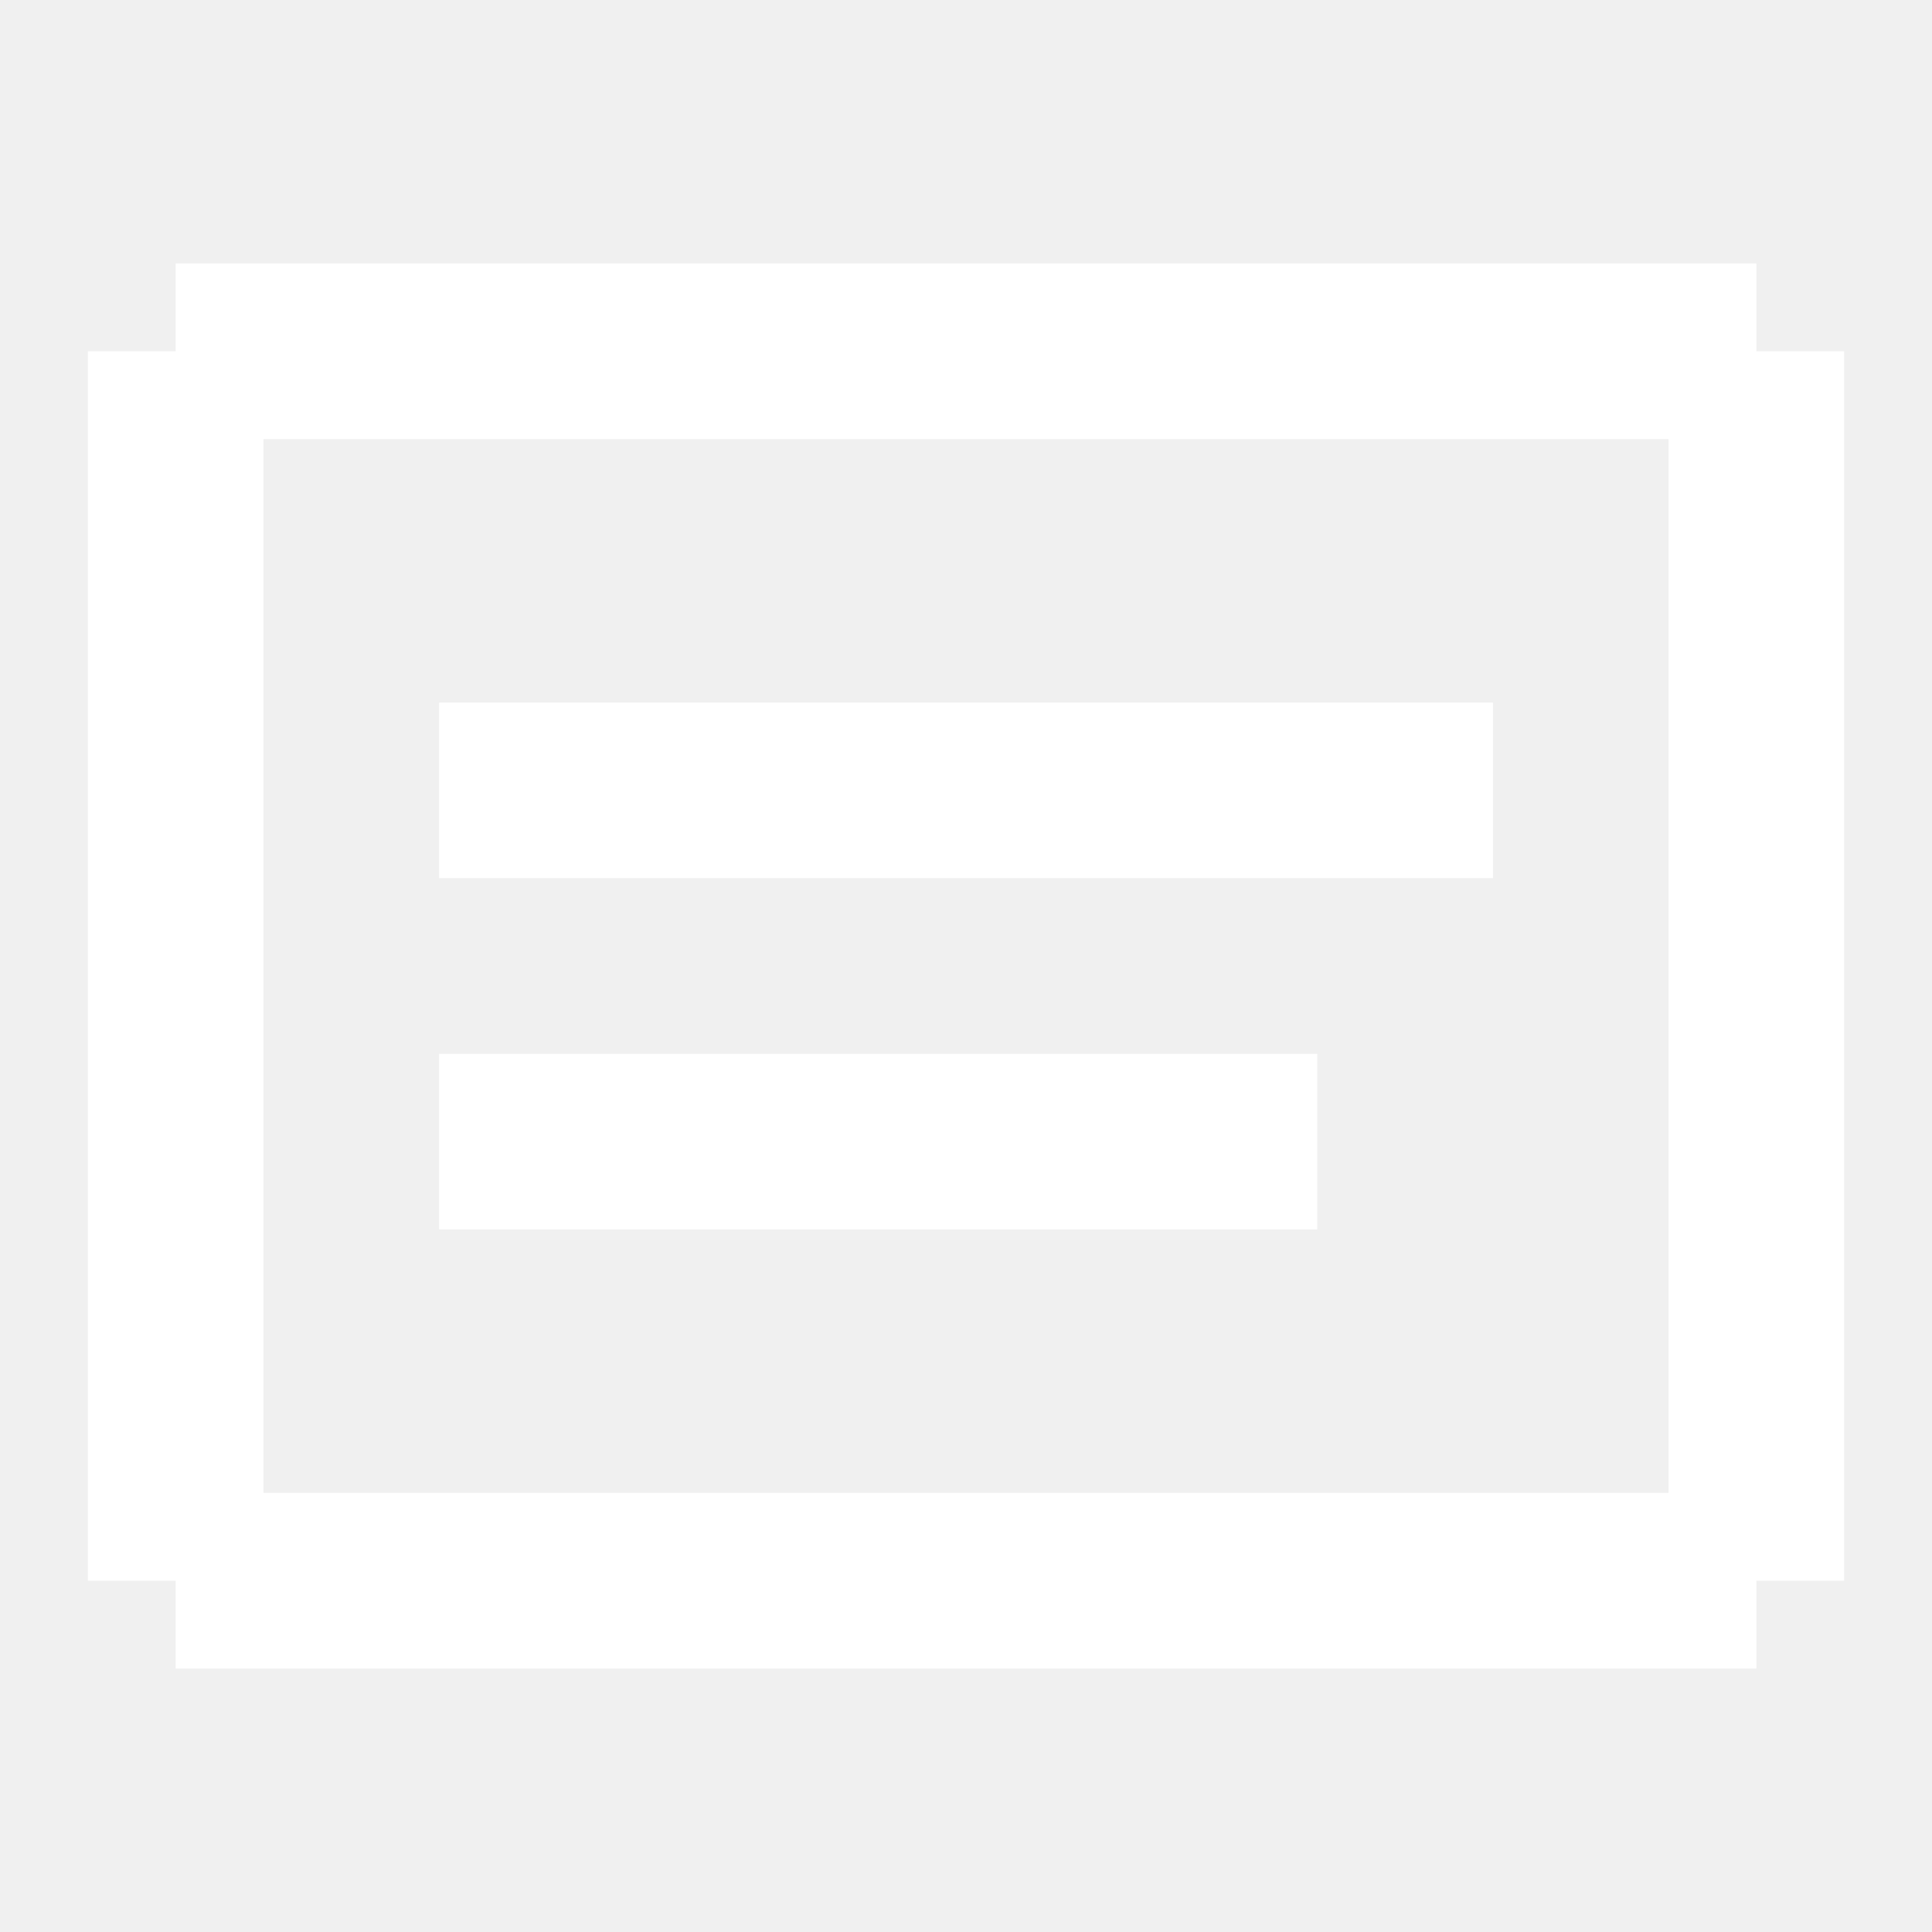
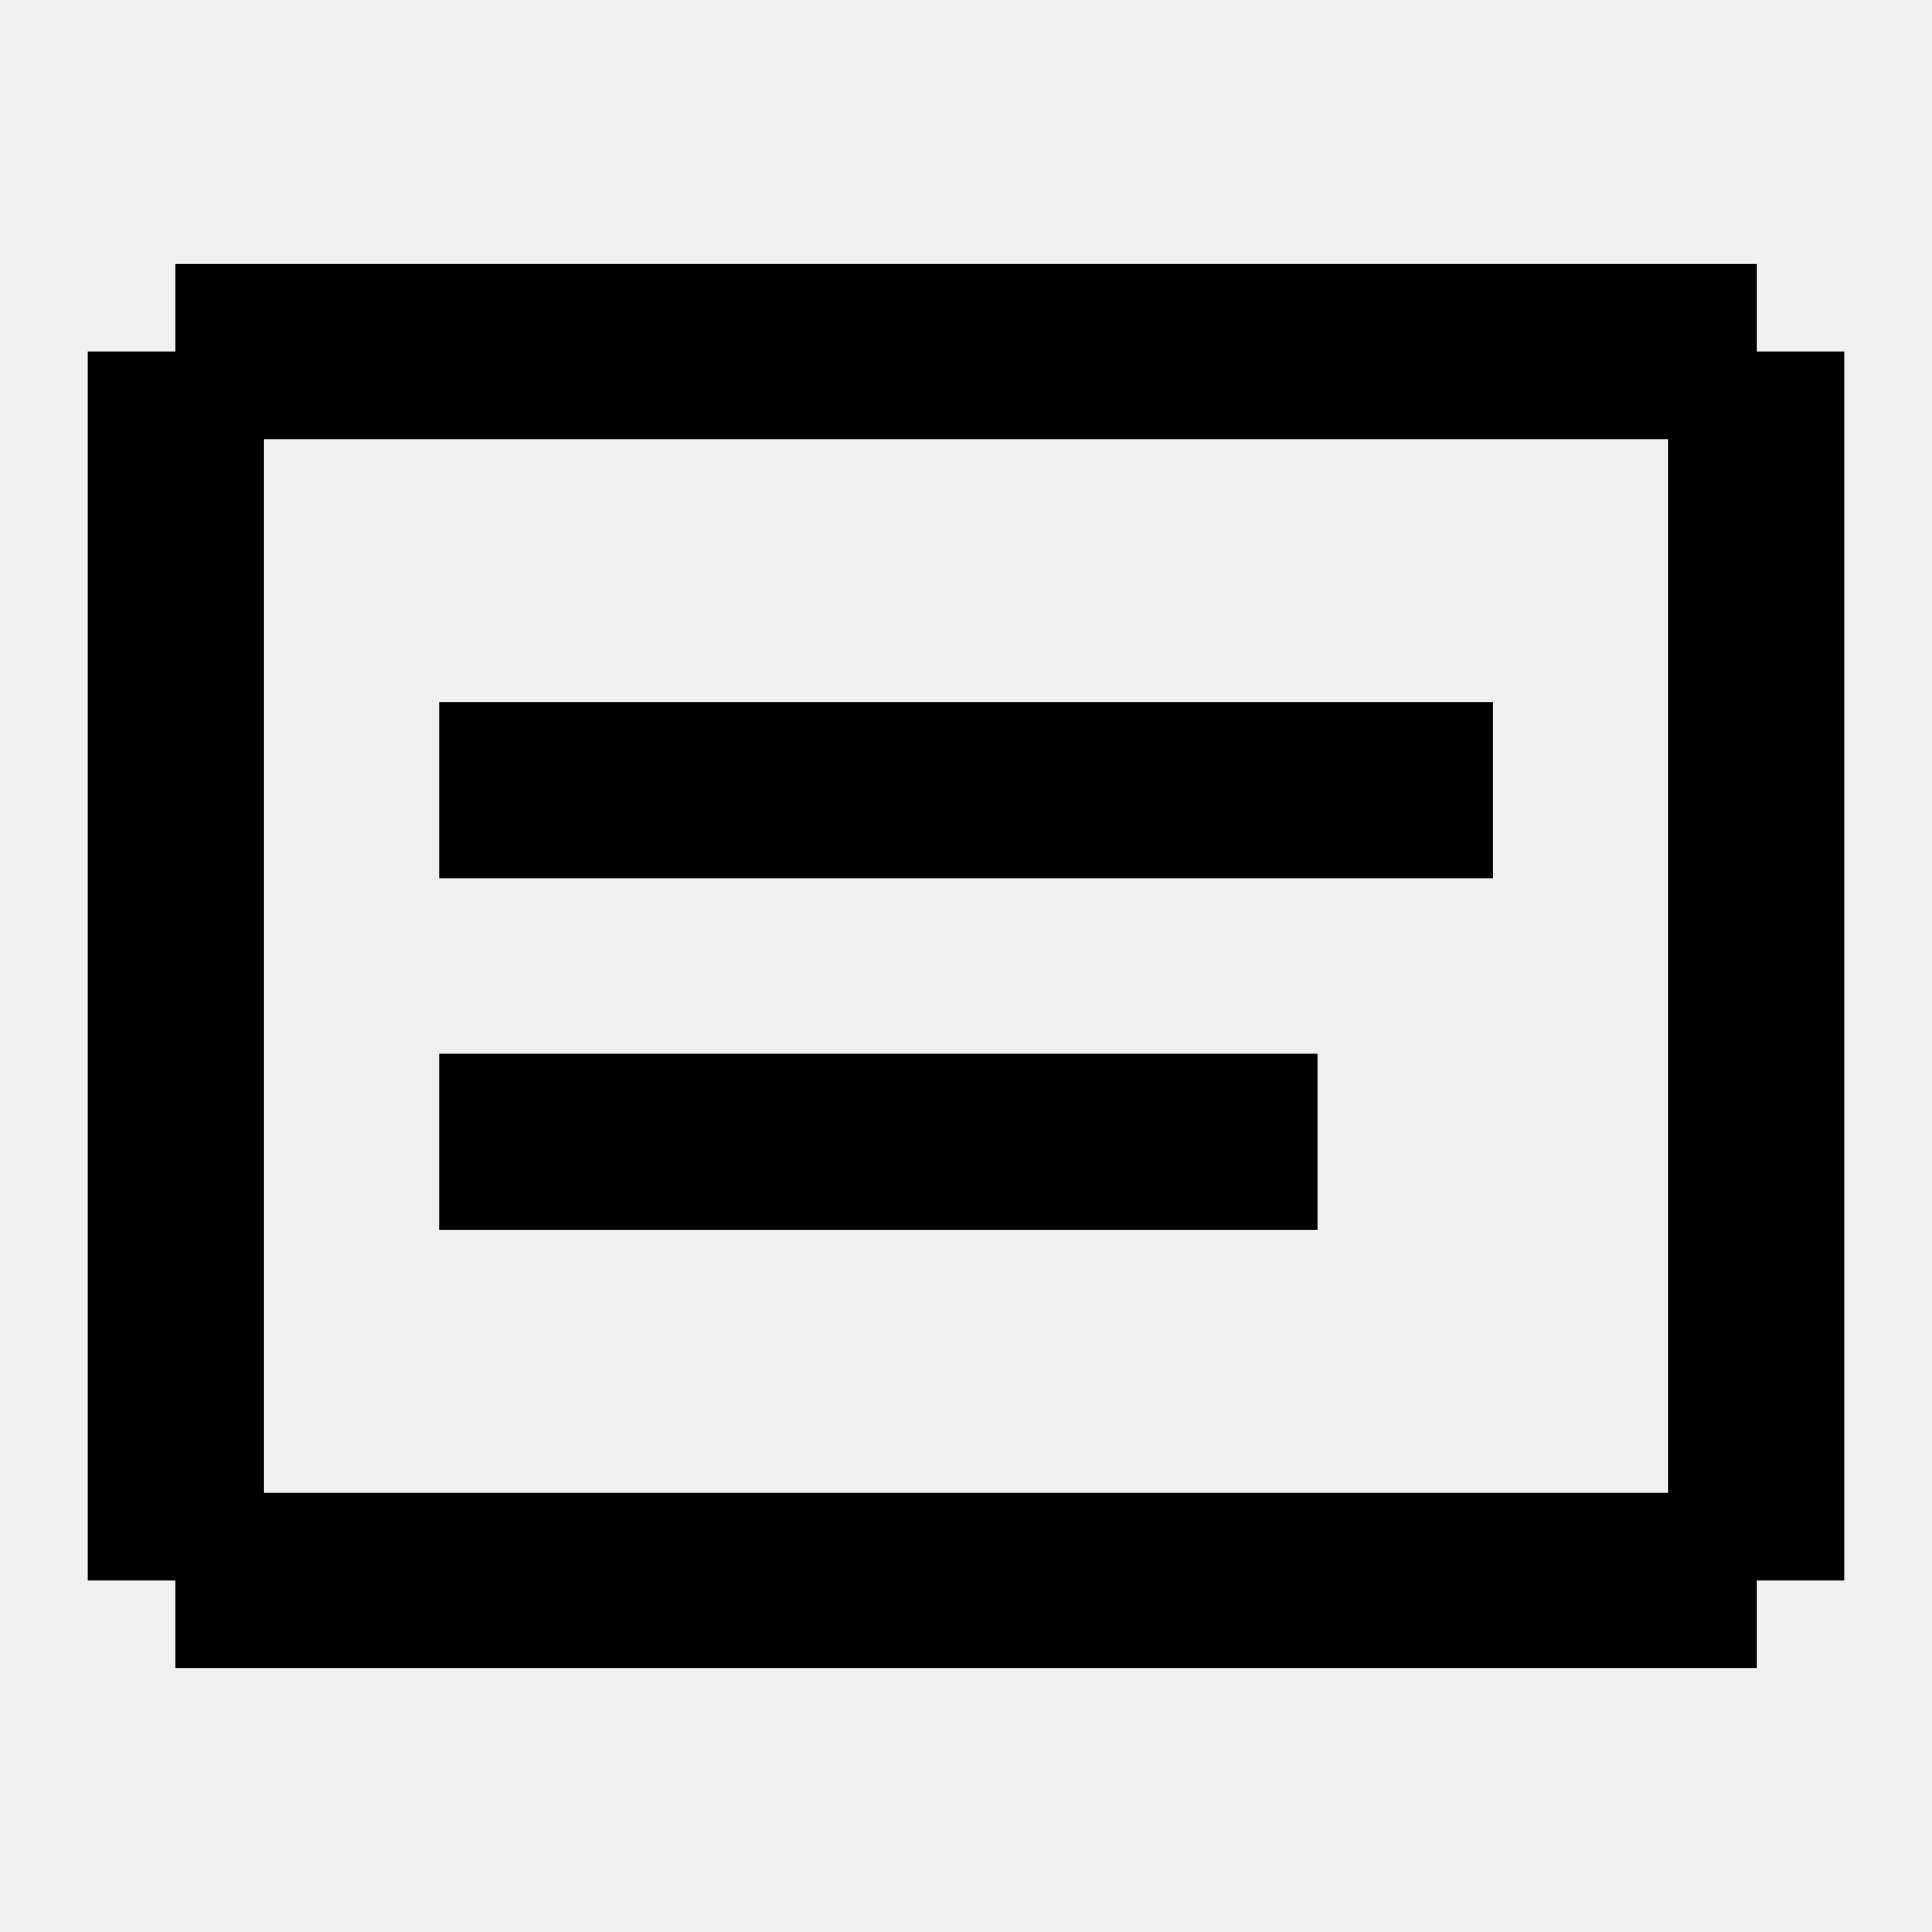
<svg xmlns="http://www.w3.org/2000/svg" width="17" height="17" viewBox="0 0 17 17" fill="none">
-   <path d="M13.137 6.182V7.727H3.864V6.182H13.137ZM3.864 9.273H11.591V10.818H3.864V9.273ZM1.546 2.318H15.455V3.091H16.227V13.909H15.455V14.682H1.546V13.909H0.773V3.091H1.546V2.318ZM2.318 3.864V13.136H14.682V3.864H2.318Z" fill="#fff" />
+   <path d="M13.137 6.182V7.727H3.864V6.182H13.137ZM3.864 9.273H11.591V10.818H3.864V9.273ZM1.546 2.318H15.455V3.091H16.227V13.909H15.455V14.682H1.546V13.909H0.773V3.091H1.546V2.318ZM2.318 3.864V13.136H14.682V3.864H2.318Z" fill="#000" />
</svg>
